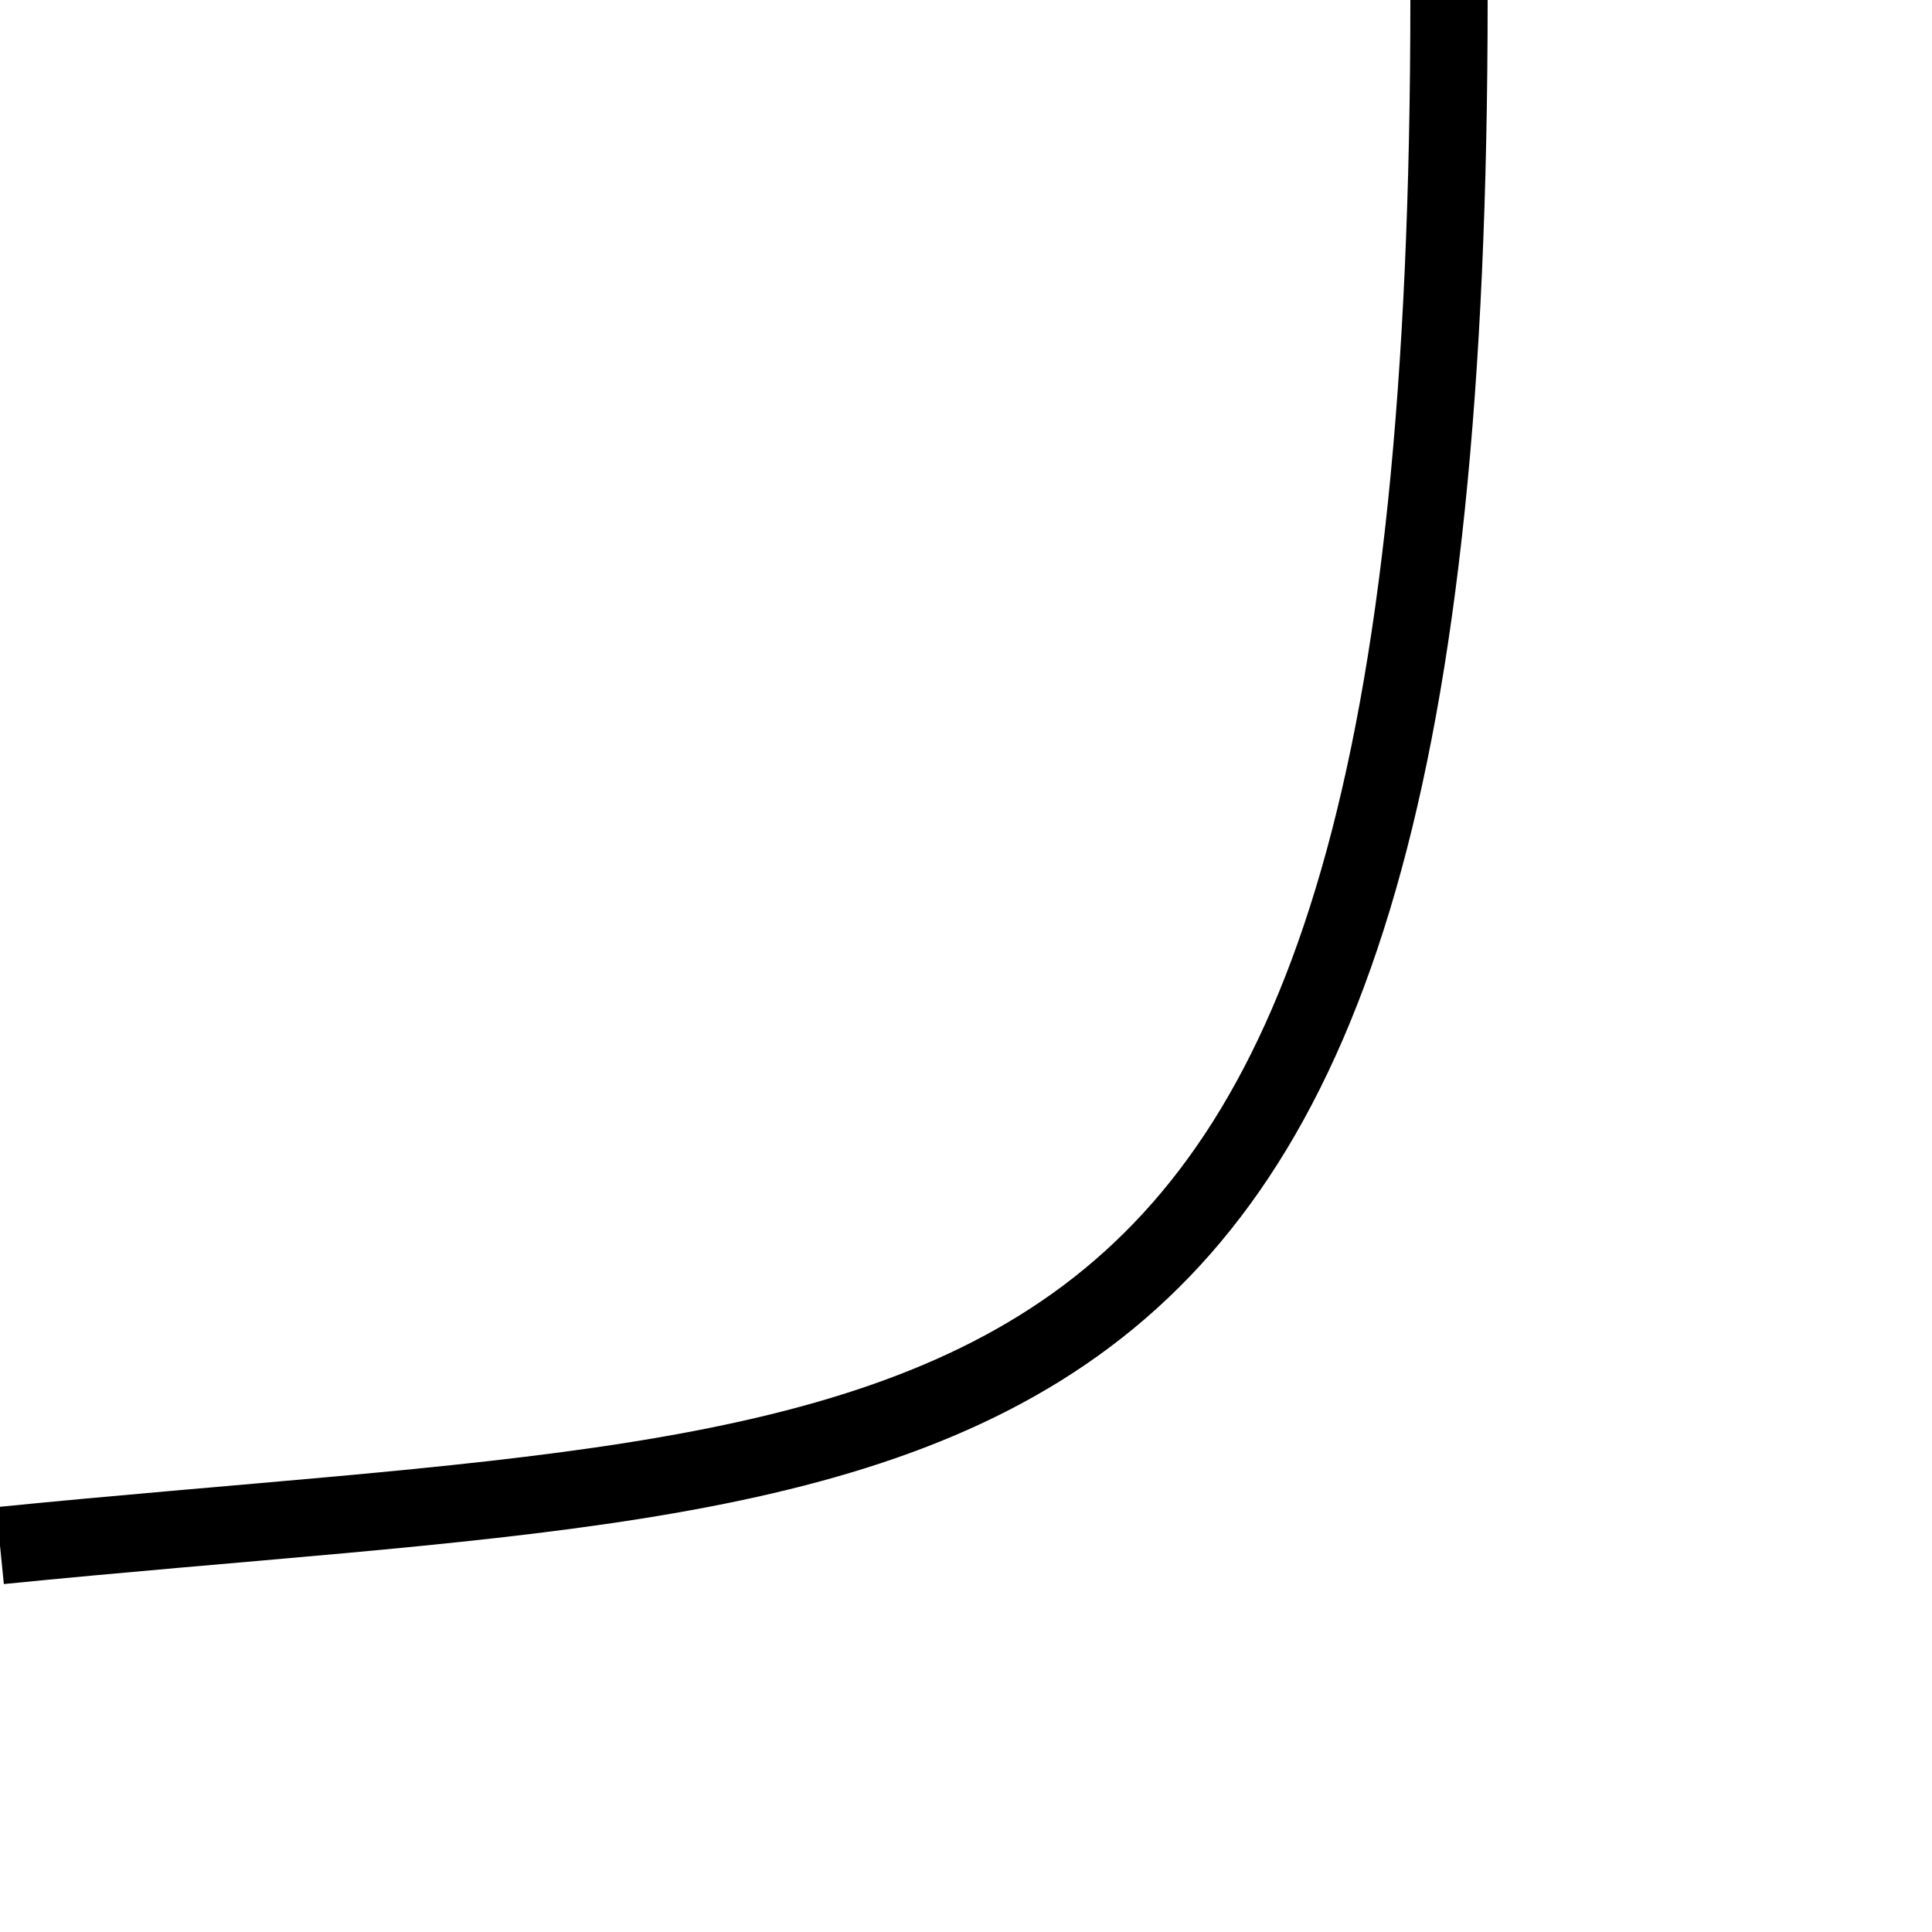
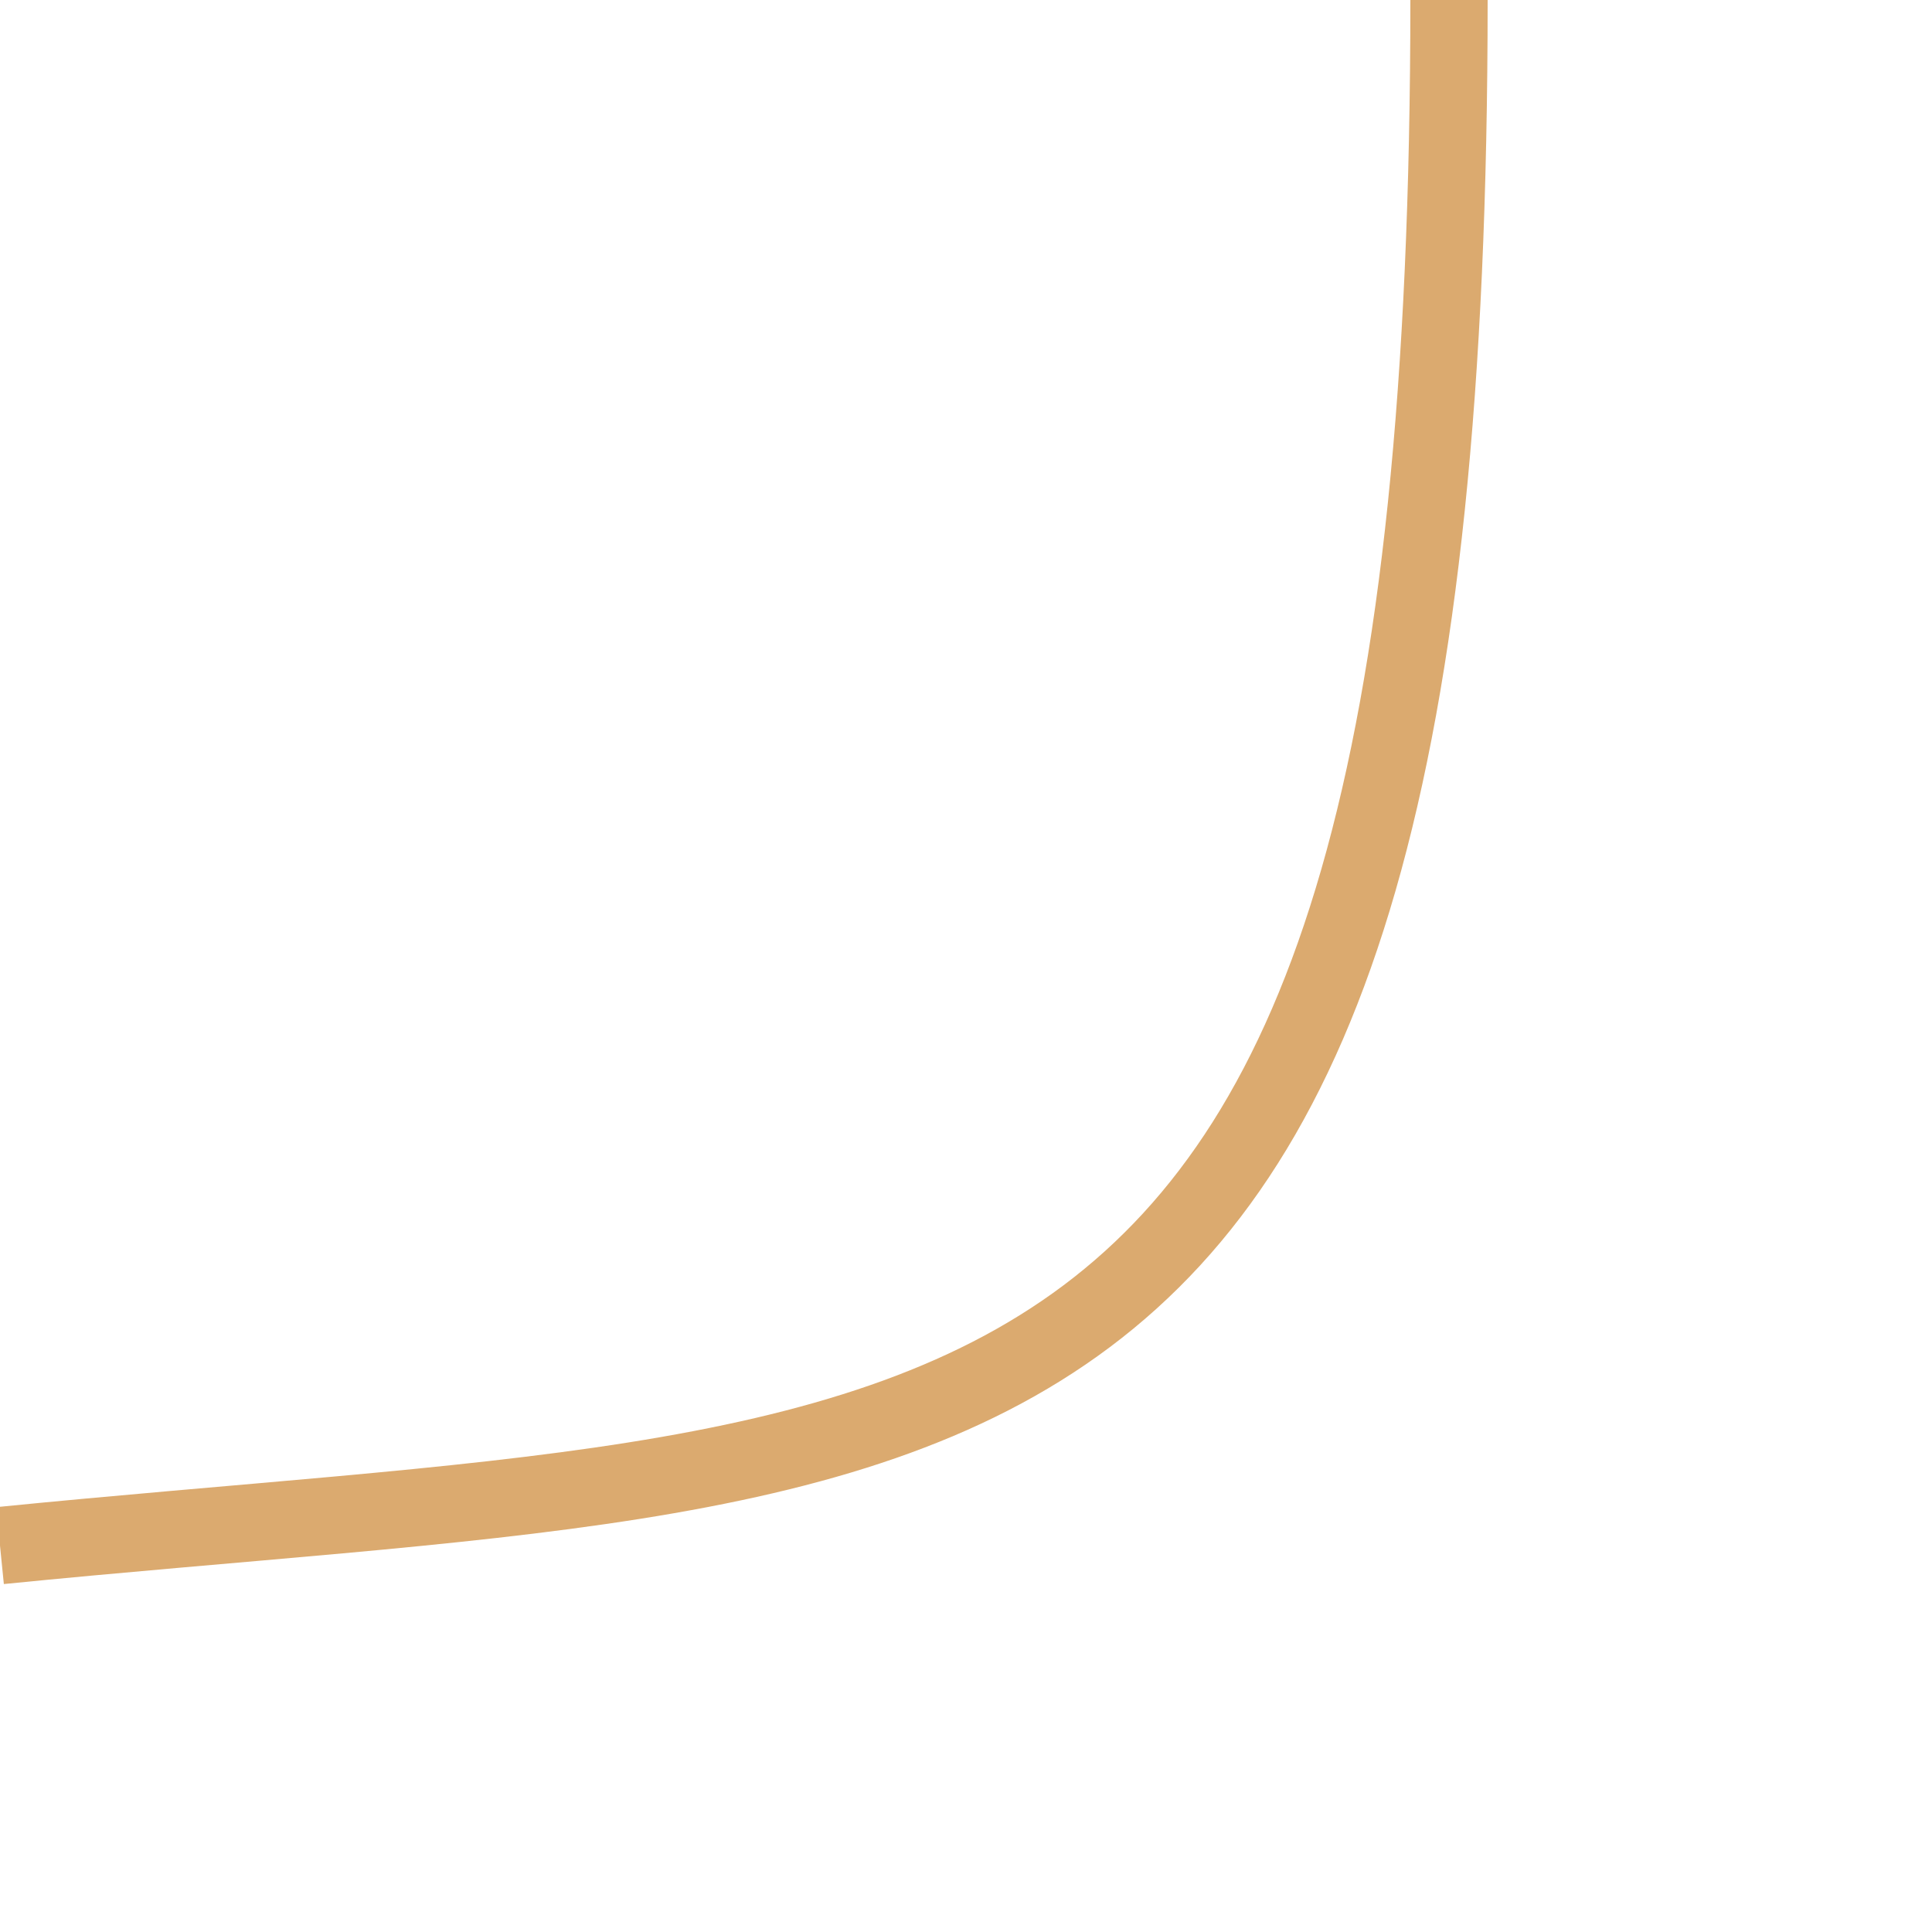
<svg xmlns="http://www.w3.org/2000/svg" viewBox="0 0 100 100" preserveAspectRatio="none">
-   <path d="M75 0 C75 80, 50 75, 0 80" stroke="black" stroke-width="4" fill="none" vector-effect="non-scaling-stroke" />
+   <path d="M75 0 C75 80, 50 75, 0 80" stroke="#DBAA6F" stroke-width="4" fill="none" vector-effect="non-scaling-stroke" />
</svg>
